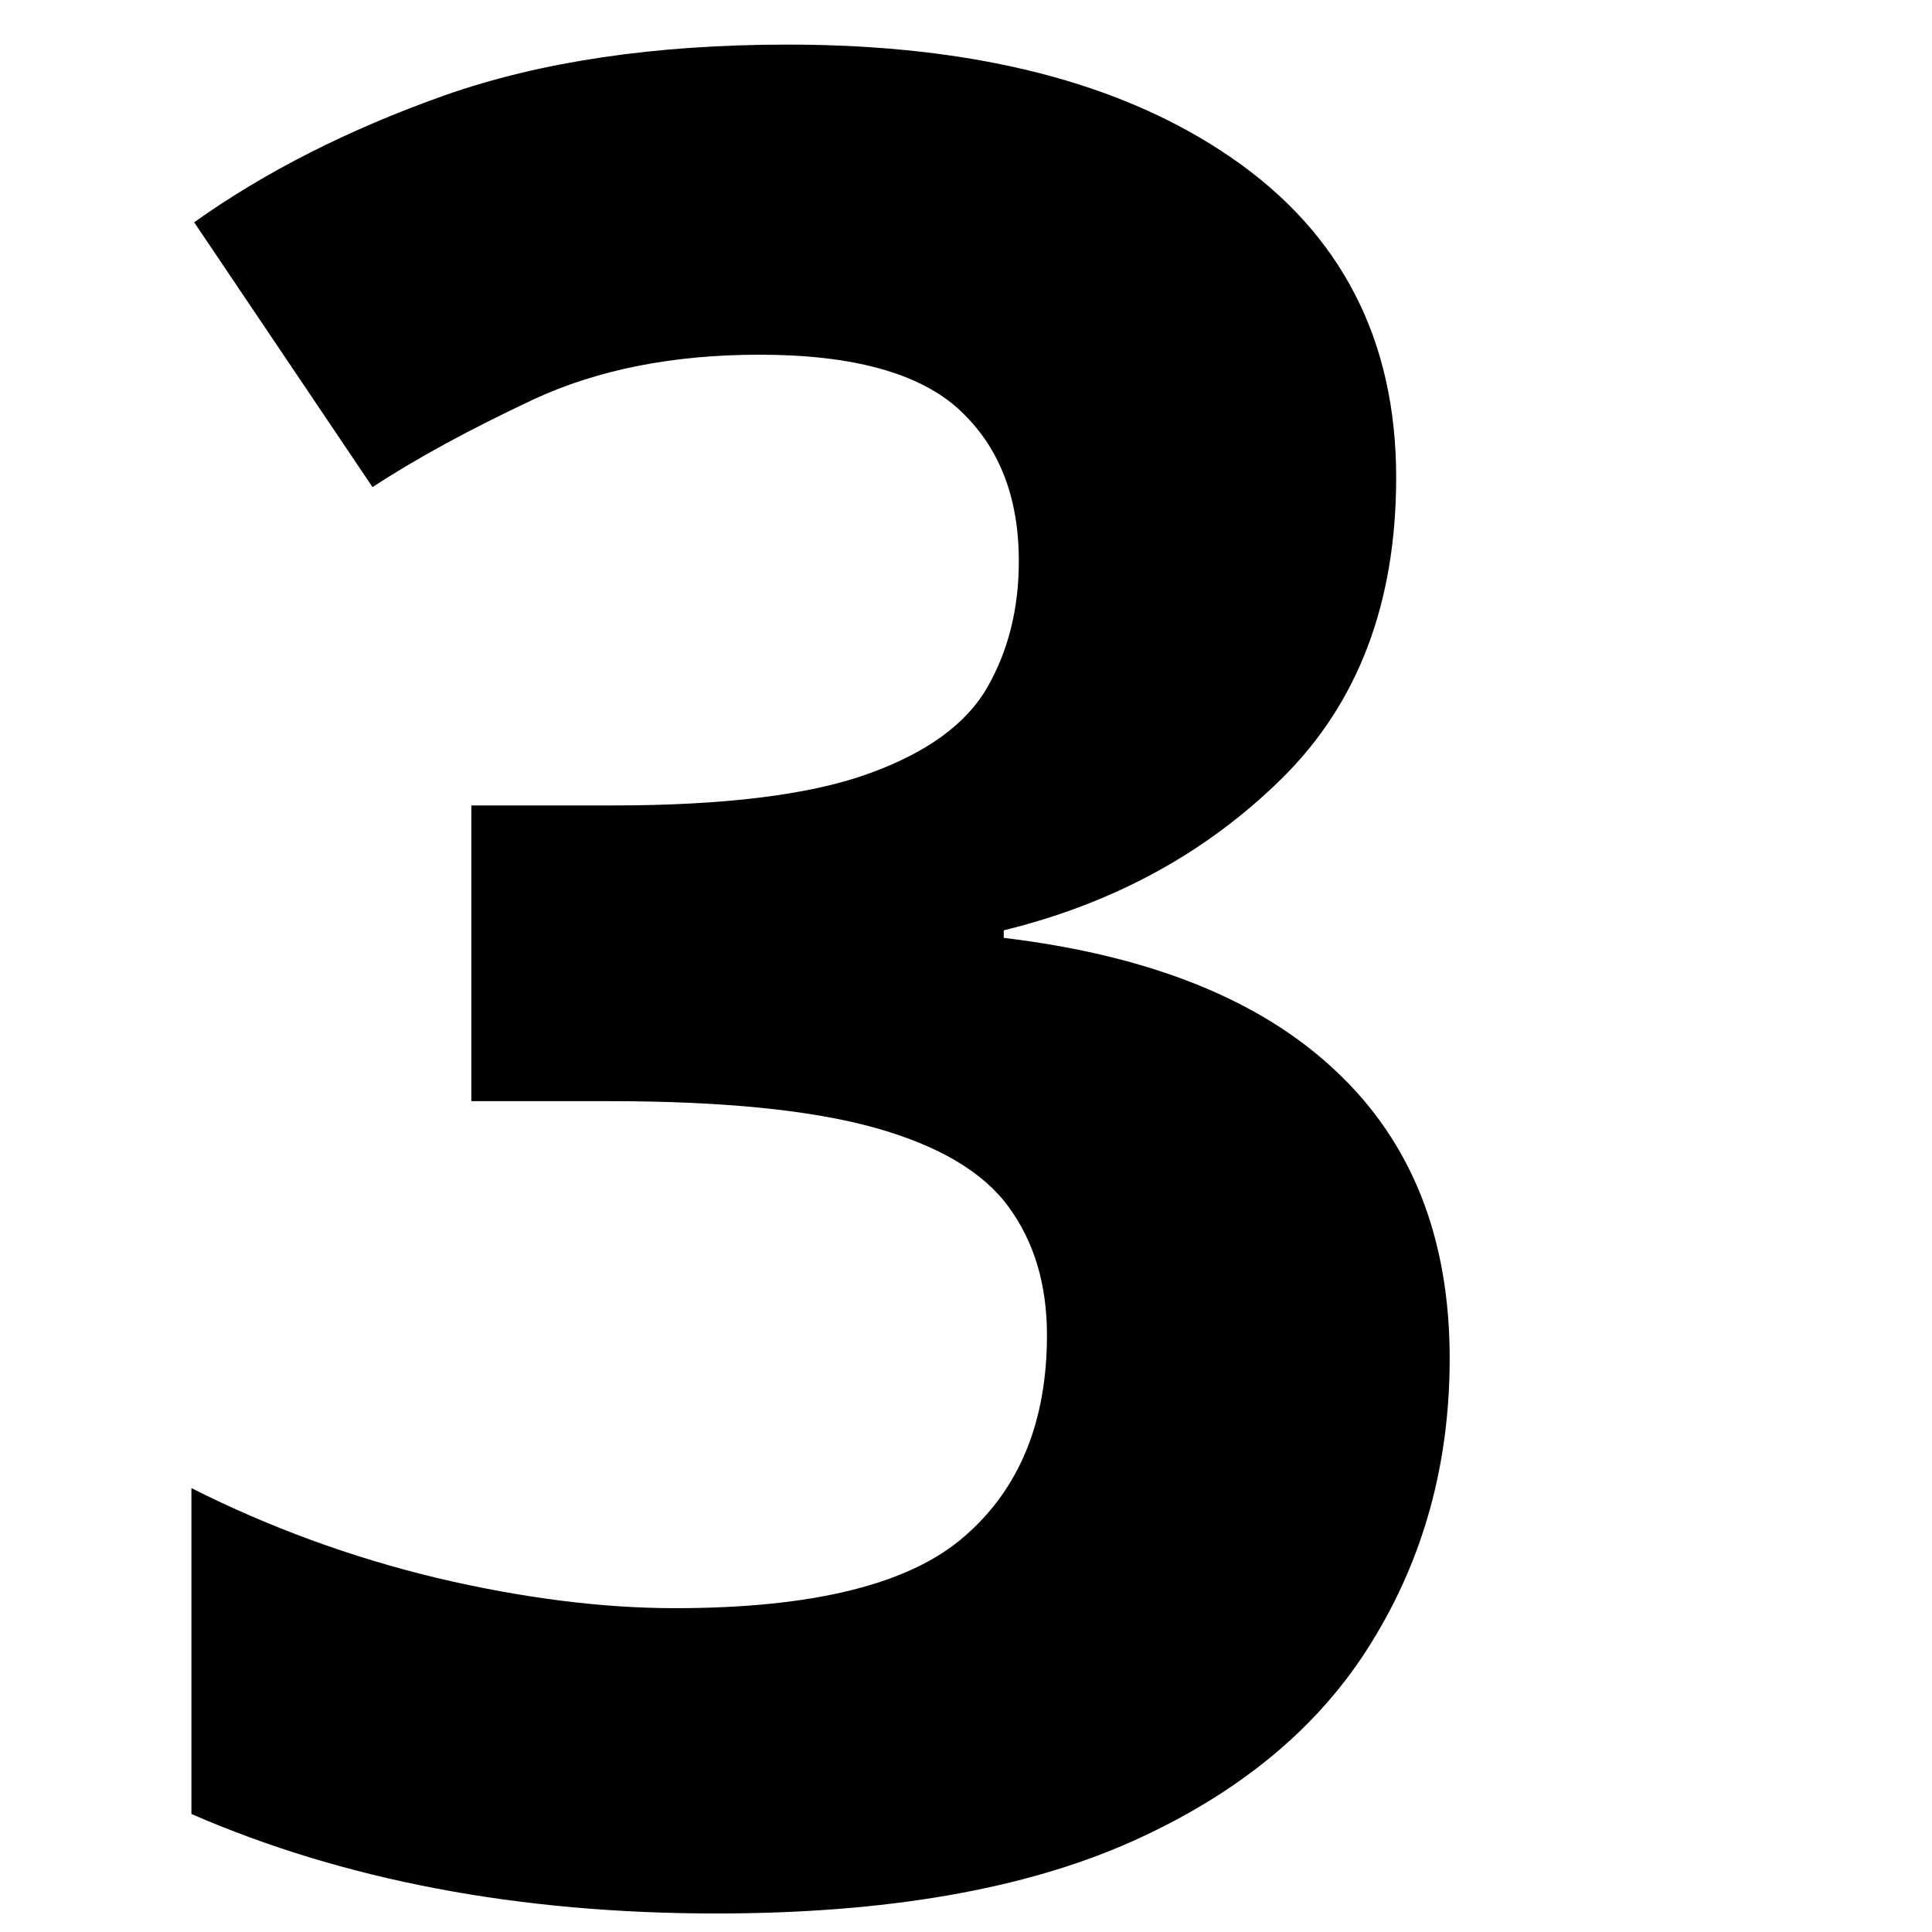
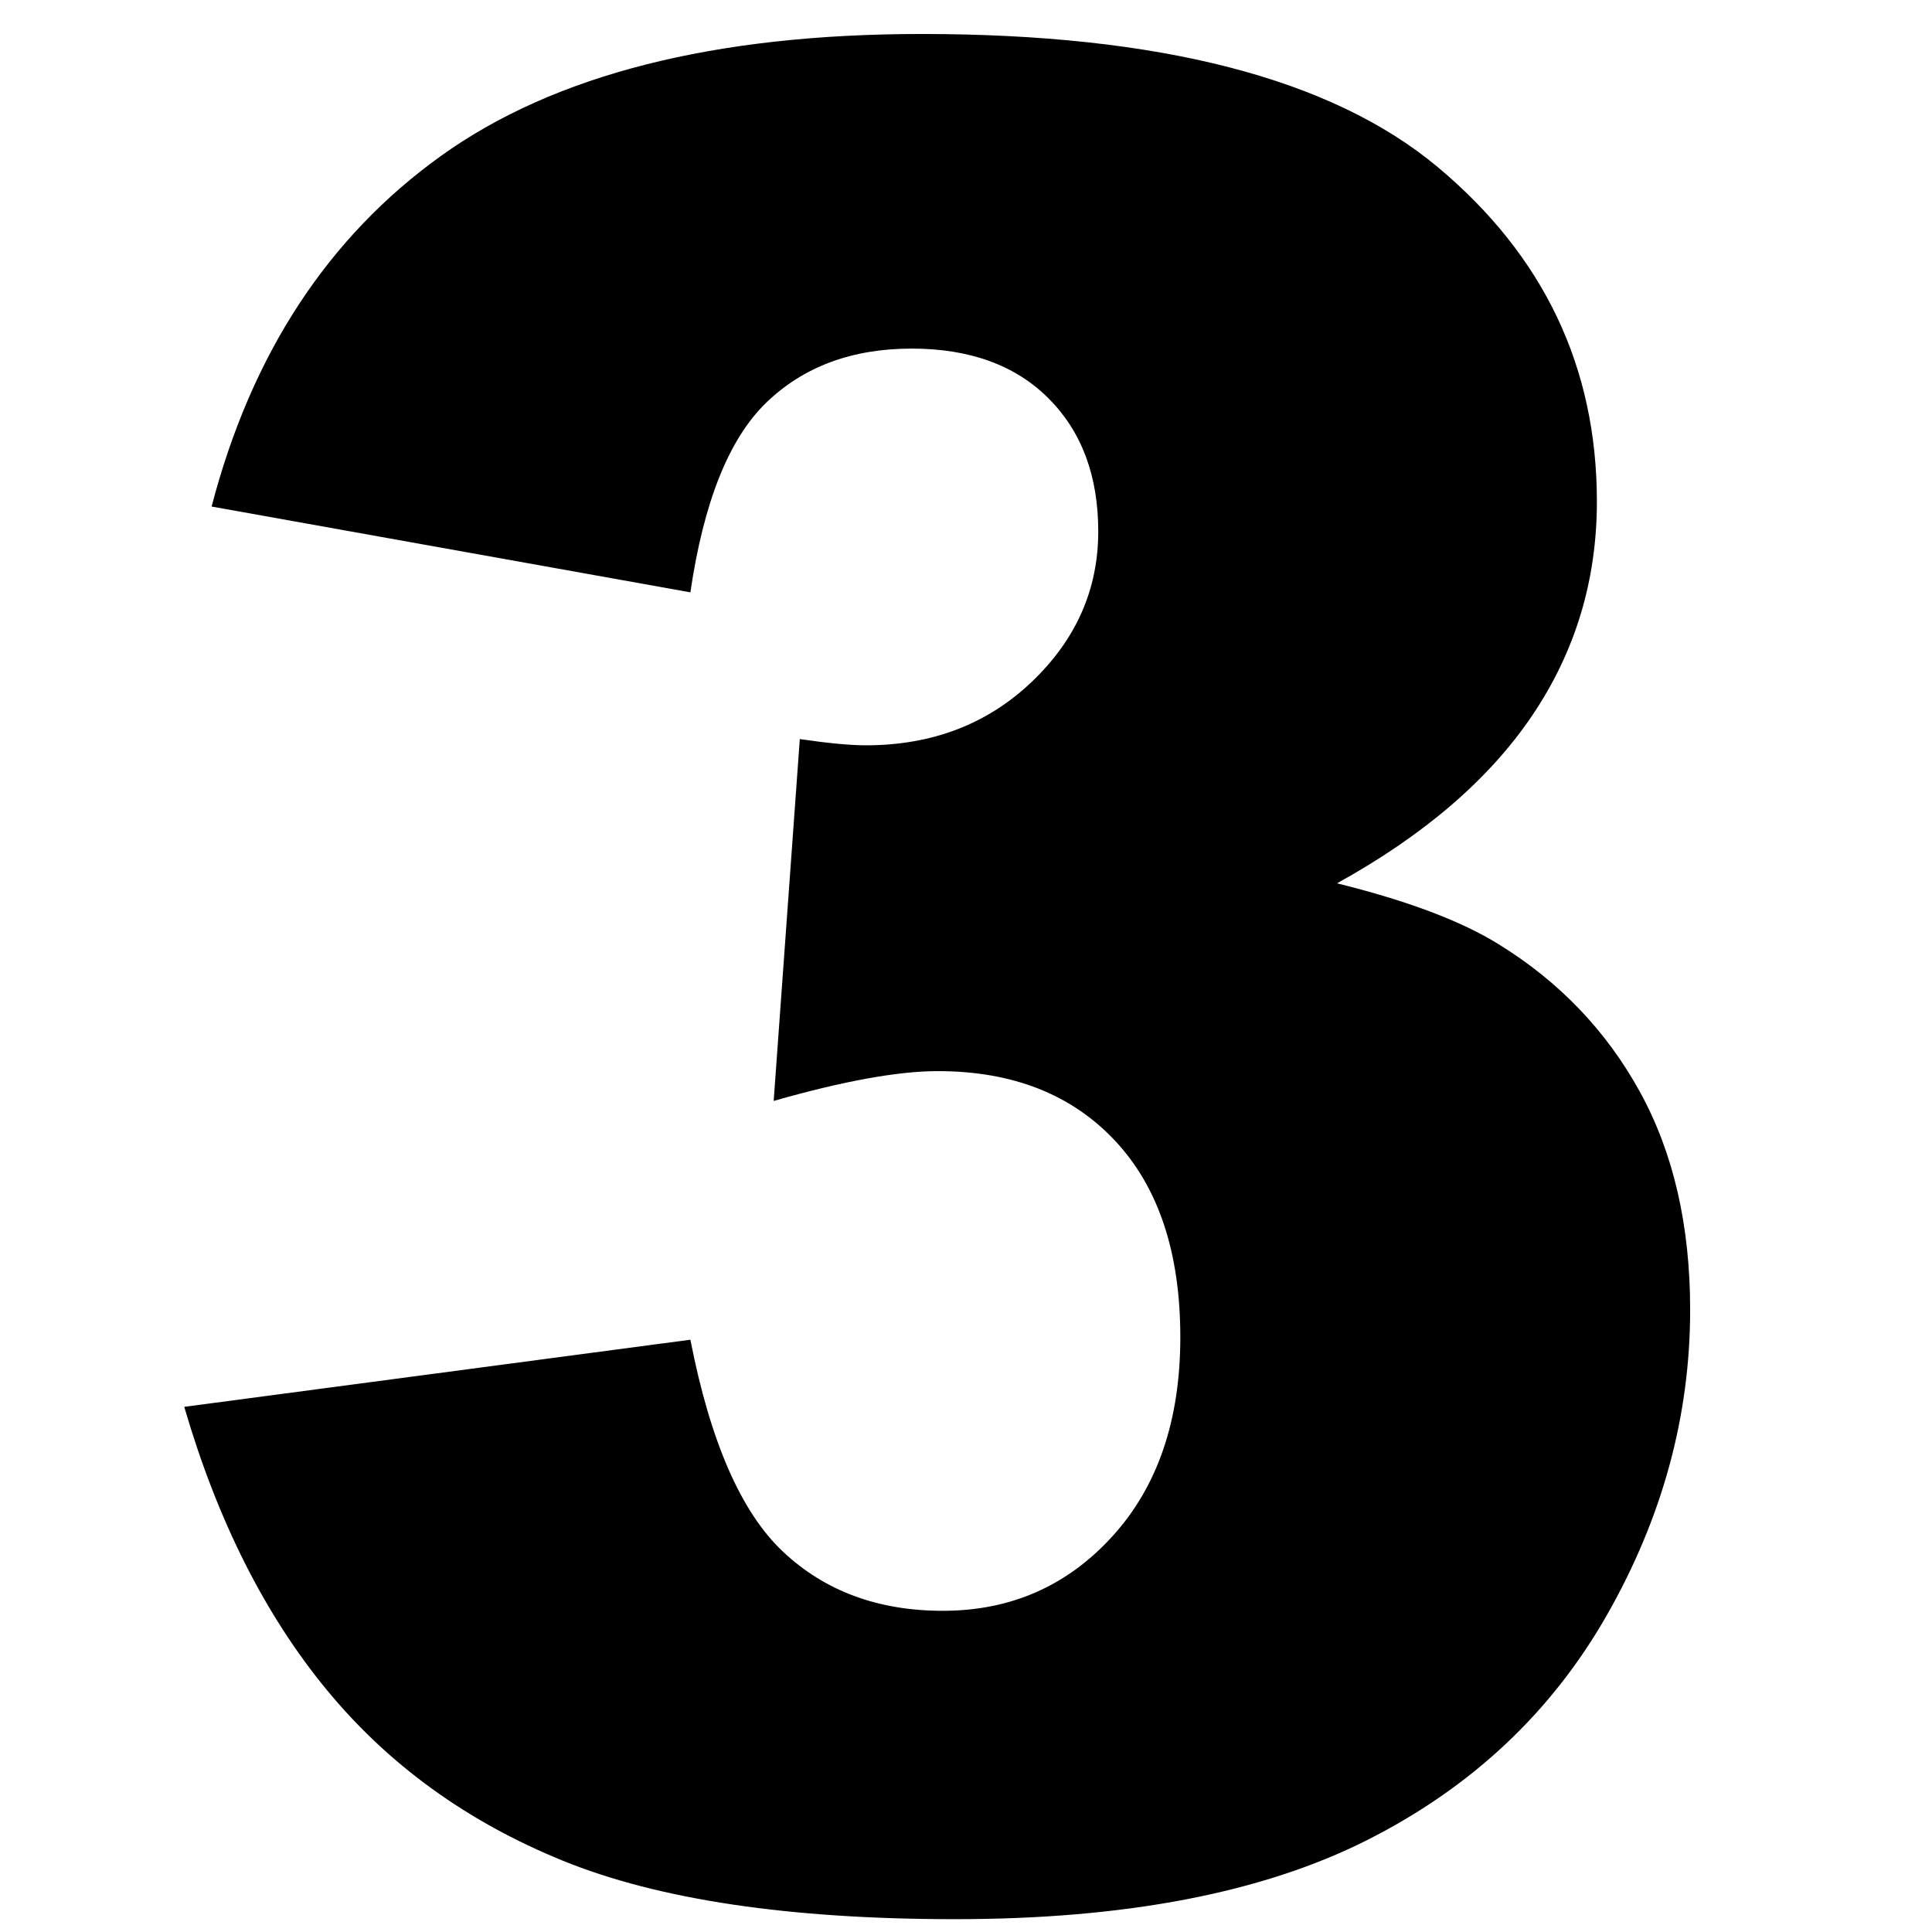
<svg xmlns="http://www.w3.org/2000/svg" width="44px" height="44px" viewBox="0 0 44 44" version="1.1">
-   <g id="页面-1" stroke="none" stroke-width="1" fill="none" fill-rule="evenodd" font-family="Arial-Black, Arial Black" font-size="58" font-weight="700">
-     <g id="步骤3" transform="translate(-282, -98)" fill="#000000">
+   <g id="页面-1" stroke="none" stroke-width="1" fill="none" fill-rule="evenodd">
+     <g id="步骤3" transform="translate(-282, -98)" fill="#000000" fill-rule="nonzero">
      <g id="编组-2" transform="translate(282, 77)">
-         <text id="3">
-           <tspan x="2.157" y="64">3</tspan>
-         </text>
+         <path d="M21.755,64.708 C25.625,64.708 28.75,64.109 31.129,62.91 C33.508,61.711 35.33,60.002 36.595,57.784 C37.86,55.565 38.492,53.248 38.492,50.831 C38.492,48.905 38.11,47.249 37.345,45.861 C36.581,44.473 35.509,43.354 34.131,42.505 C33.281,41.976 32.054,41.514 30.449,41.117 C32.432,40.022 33.914,38.748 34.896,37.294 C35.877,35.84 36.368,34.216 36.368,32.423 C36.368,29.364 35.16,26.825 32.743,24.805 C30.326,22.785 26.409,21.774 20.99,21.774 C16.27,21.774 12.622,22.7 10.044,24.55 C7.467,26.4 5.726,29.062 4.819,32.536 L4.819,32.536 L15.723,34.49 C16.025,32.432 16.601,30.993 17.45,30.171 C18.3,29.35 19.404,28.939 20.764,28.939 C22.085,28.939 23.124,29.317 23.879,30.072 C24.634,30.827 25.012,31.838 25.012,33.103 C25.012,34.424 24.507,35.566 23.497,36.529 C22.486,37.492 21.226,37.974 19.716,37.974 C19.357,37.974 18.857,37.926 18.215,37.832 L18.215,37.832 L17.62,46.073 C19.206,45.62 20.452,45.394 21.358,45.394 C23.058,45.394 24.403,45.922 25.394,46.979 C26.385,48.037 26.881,49.528 26.881,51.454 C26.881,53.342 26.366,54.853 25.337,55.985 C24.308,57.118 23.02,57.685 21.472,57.685 C19.999,57.685 18.786,57.236 17.833,56.339 C16.879,55.443 16.176,53.833 15.723,51.511 L15.723,51.511 L4.196,53.04 C4.951,55.627 6.032,57.774 7.439,59.483 C8.846,61.192 10.639,62.49 12.82,63.377 C15,64.264 17.979,64.708 21.755,64.708 Z" id="3" />
      </g>
    </g>
  </g>
</svg>
